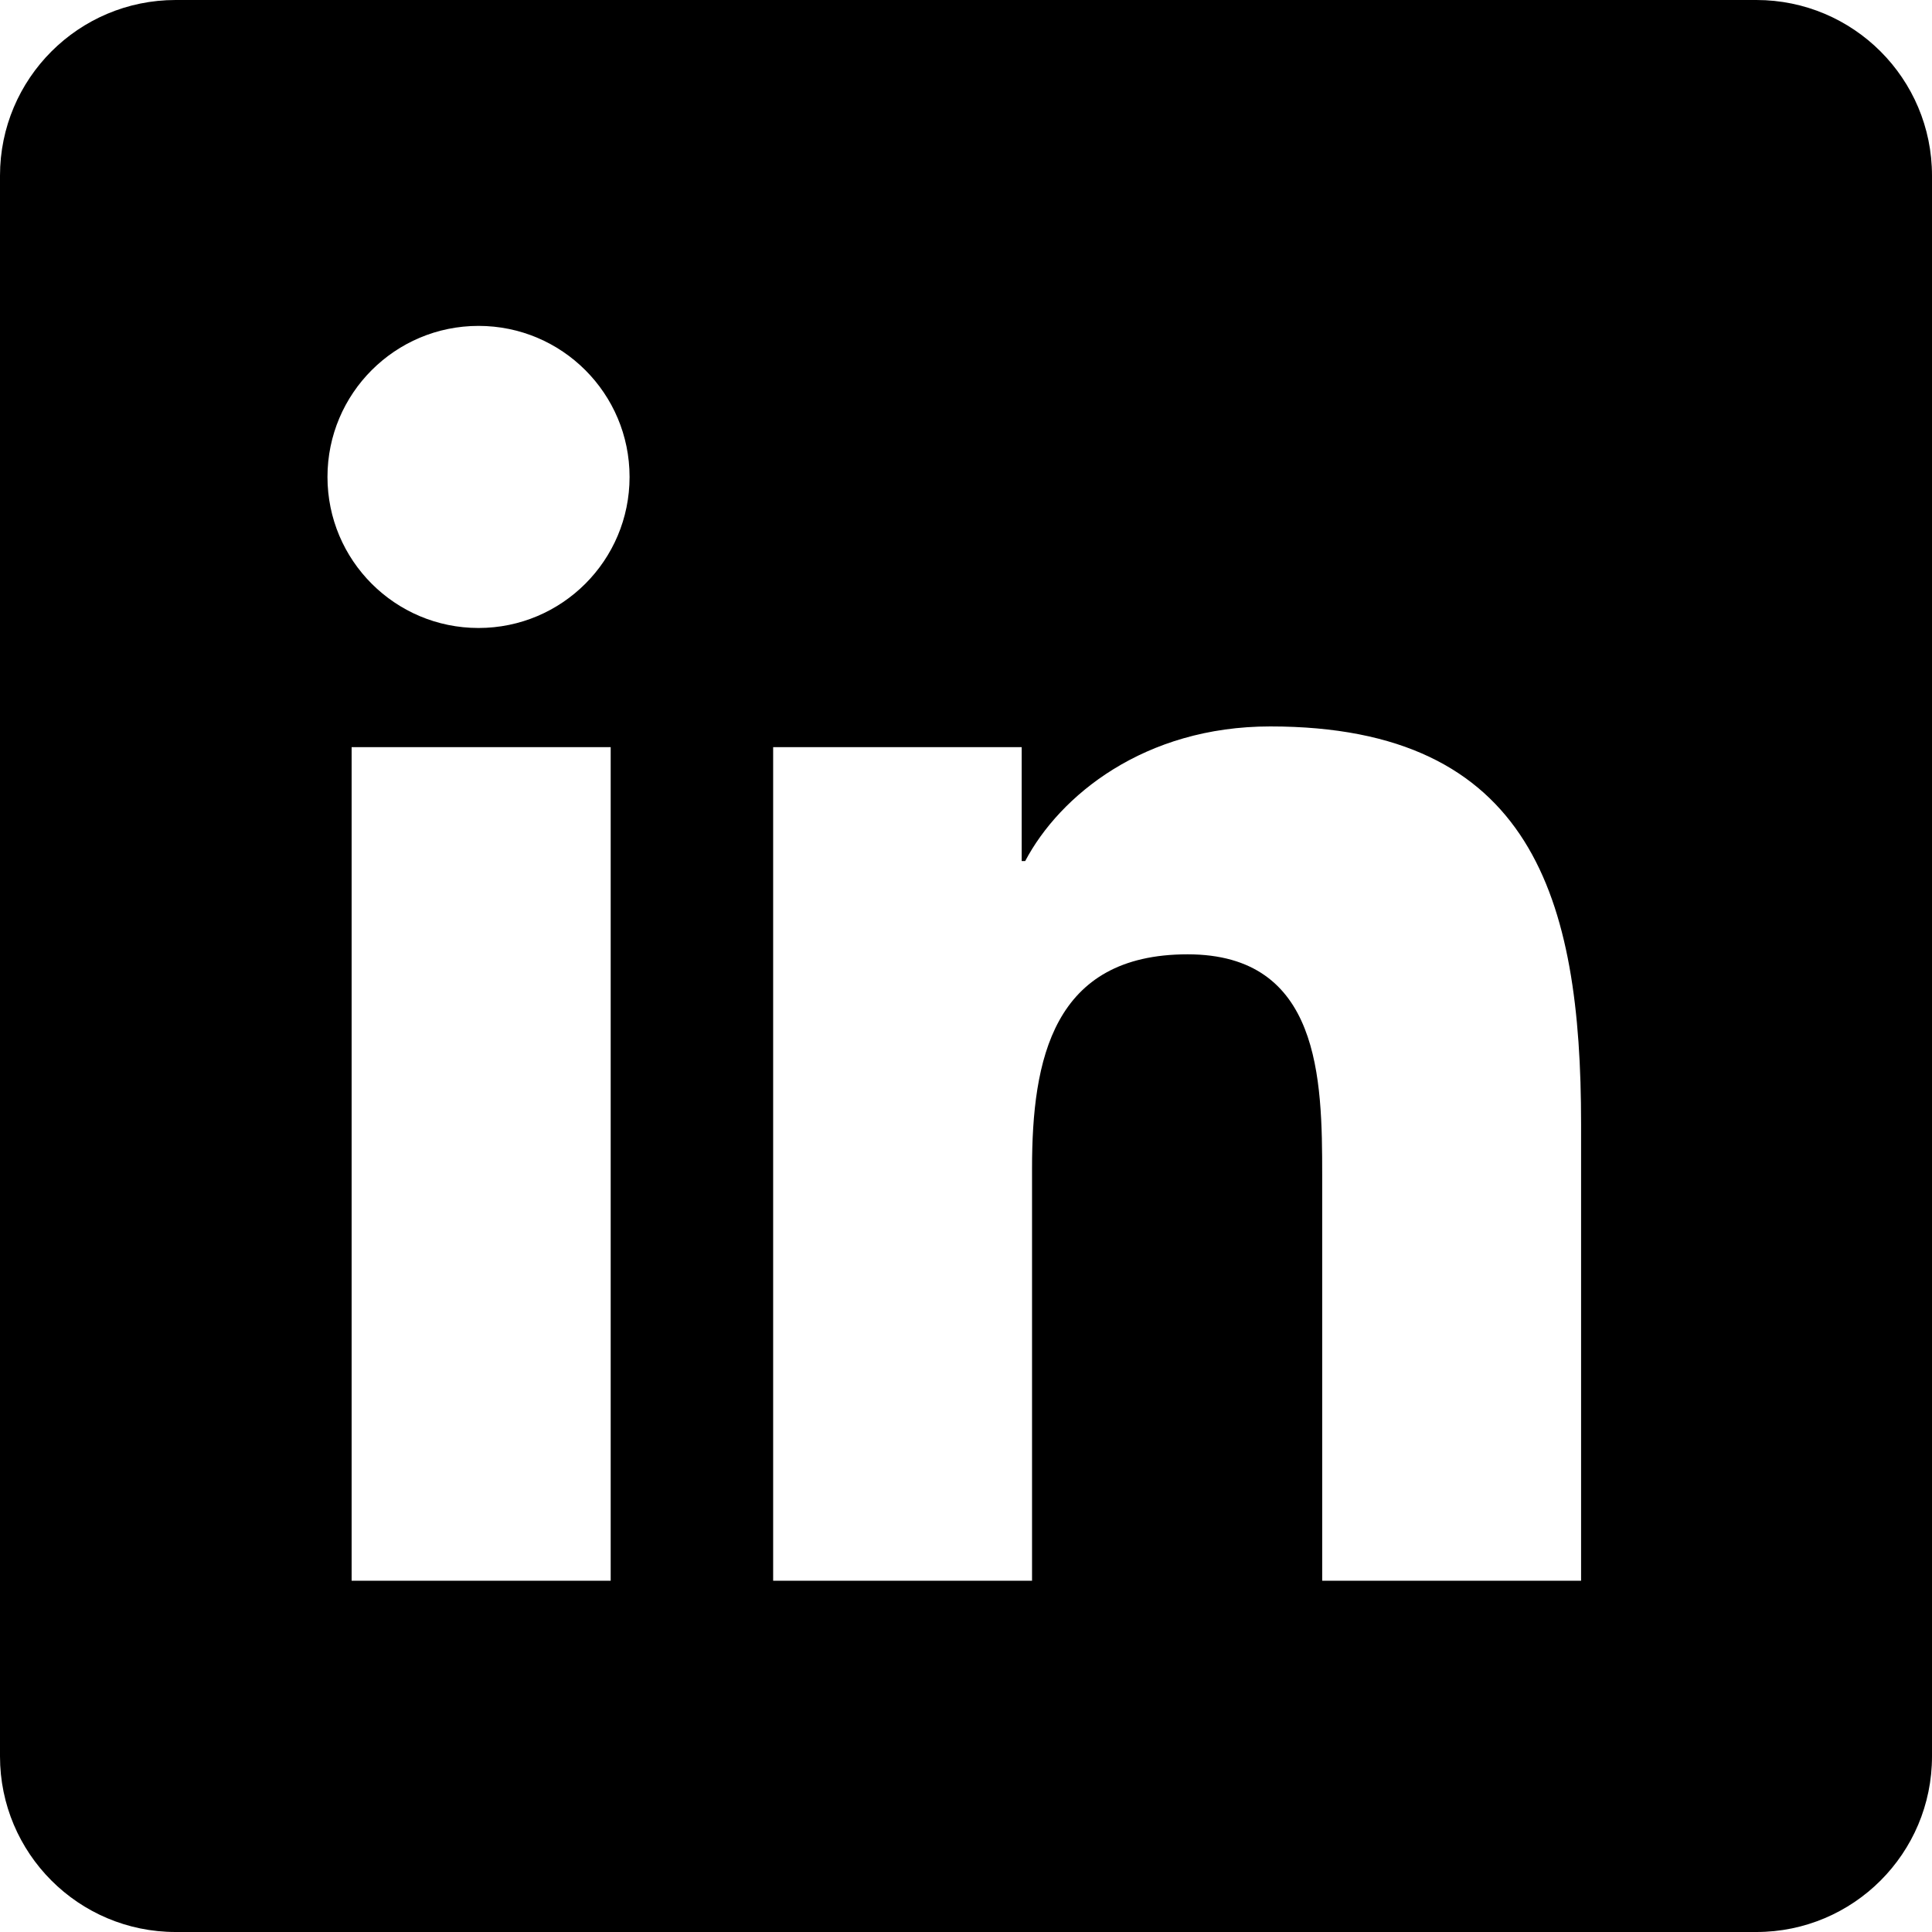
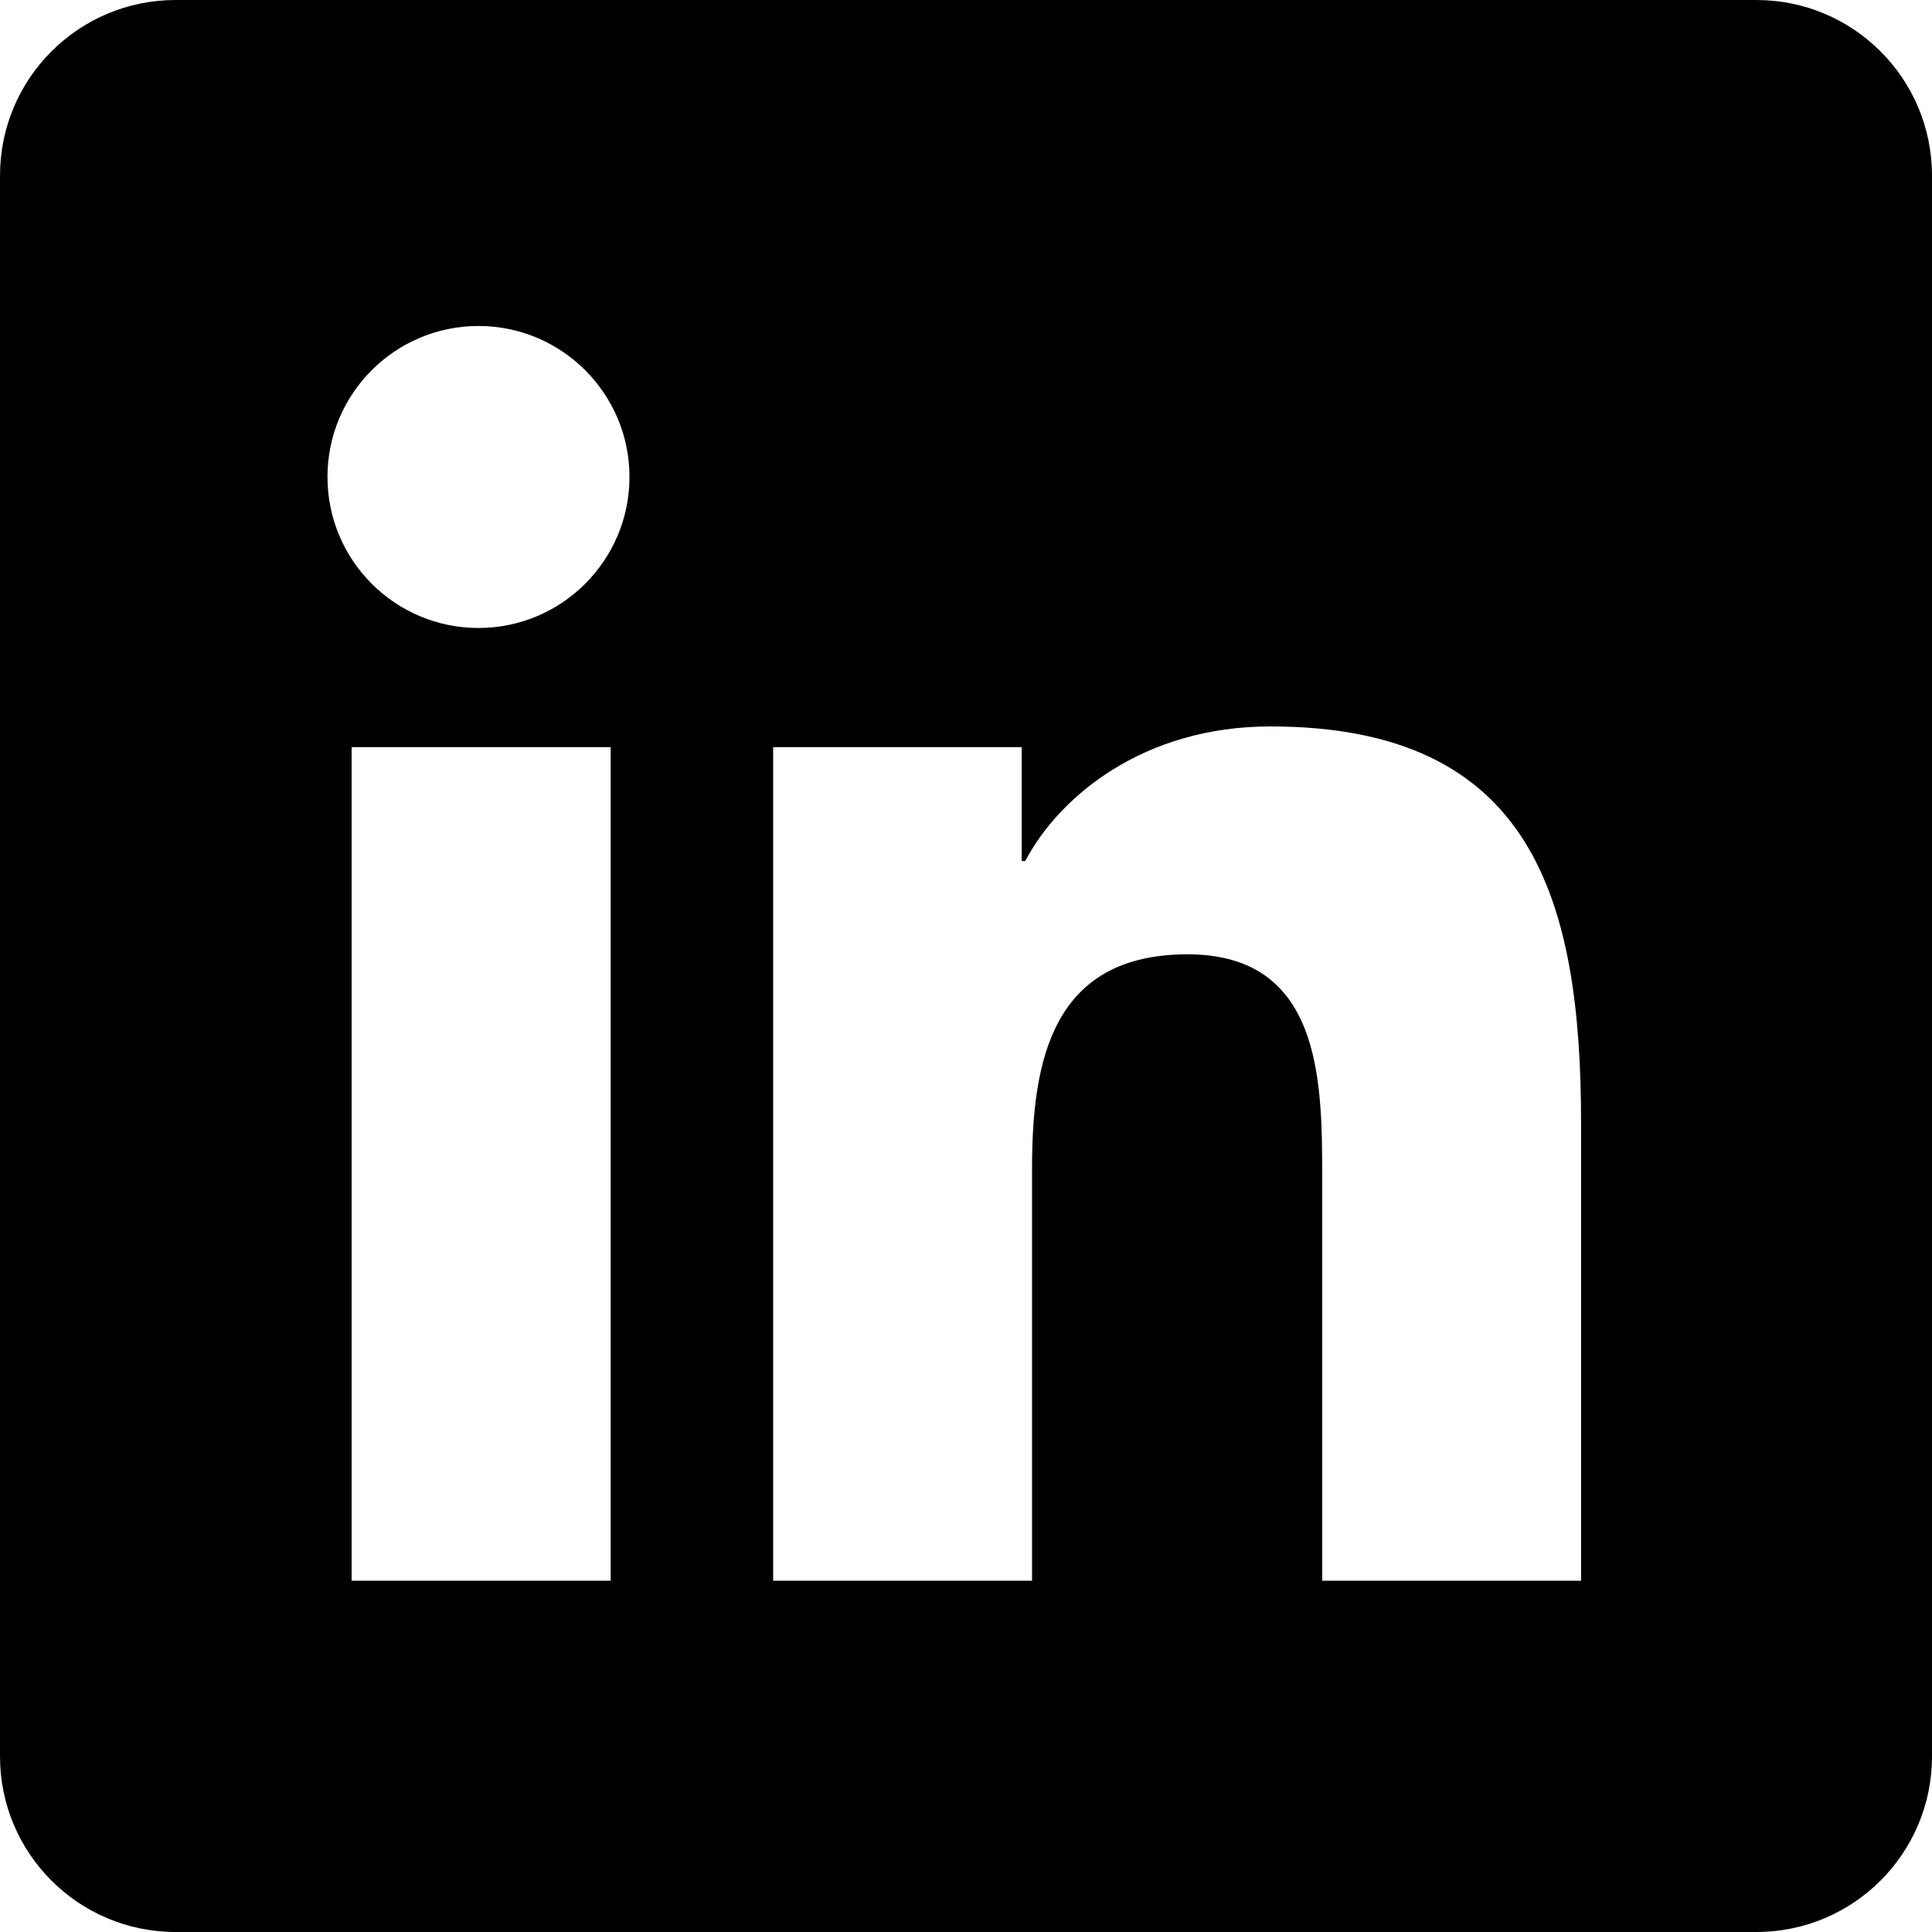
<svg xmlns="http://www.w3.org/2000/svg" viewBox="4 4 22 22">
-   <path d="M24 4H6a2 2 0 0 0-2 2v18a2 2 0 0 0 2 2h18a2 2 0 0 0 2-2V6a2 2 0 0 0-2-2M10.954 22h-2.95v-9.492h2.95zM9.449 11.151a1.72 1.72 0 1 1 0-3.44 1.72 1.72 0 0 1 0 3.44M22.004 22h-2.948v-4.616c0-1.101-.02-2.517-1.533-2.517-1.535 0-1.771 1.199-1.771 2.437V22h-2.948v-9.492h2.83v1.297h.04c.394-.746 1.356-1.533 2.791-1.533 2.987 0 3.539 1.966 3.539 4.522z" />
+   <path d="M24,4H6C4.895,4,4,4.895,4,6v18c0,1.105,0.895,2,2,2h18c1.105,0,2-0.895,2-2V6C26,4.895,25.105,4,24,4z M10.954,22h-2.95 v-9.492h2.95V22z M9.449,11.151c-0.951,0-1.72-0.771-1.72-1.72c0-0.949,0.77-1.719,1.72-1.719c0.948,0,1.719,0.771,1.719,1.719 C11.168,10.38,10.397,11.151,9.449,11.151z M22.004,22h-2.948v-4.616c0-1.101-0.02-2.517-1.533-2.517 c-1.535,0-1.771,1.199-1.771,2.437V22h-2.948v-9.492h2.83v1.297h0.04c0.394-0.746,1.356-1.533,2.791-1.533 c2.987,0,3.539,1.966,3.539,4.522V22z" />
</svg>
